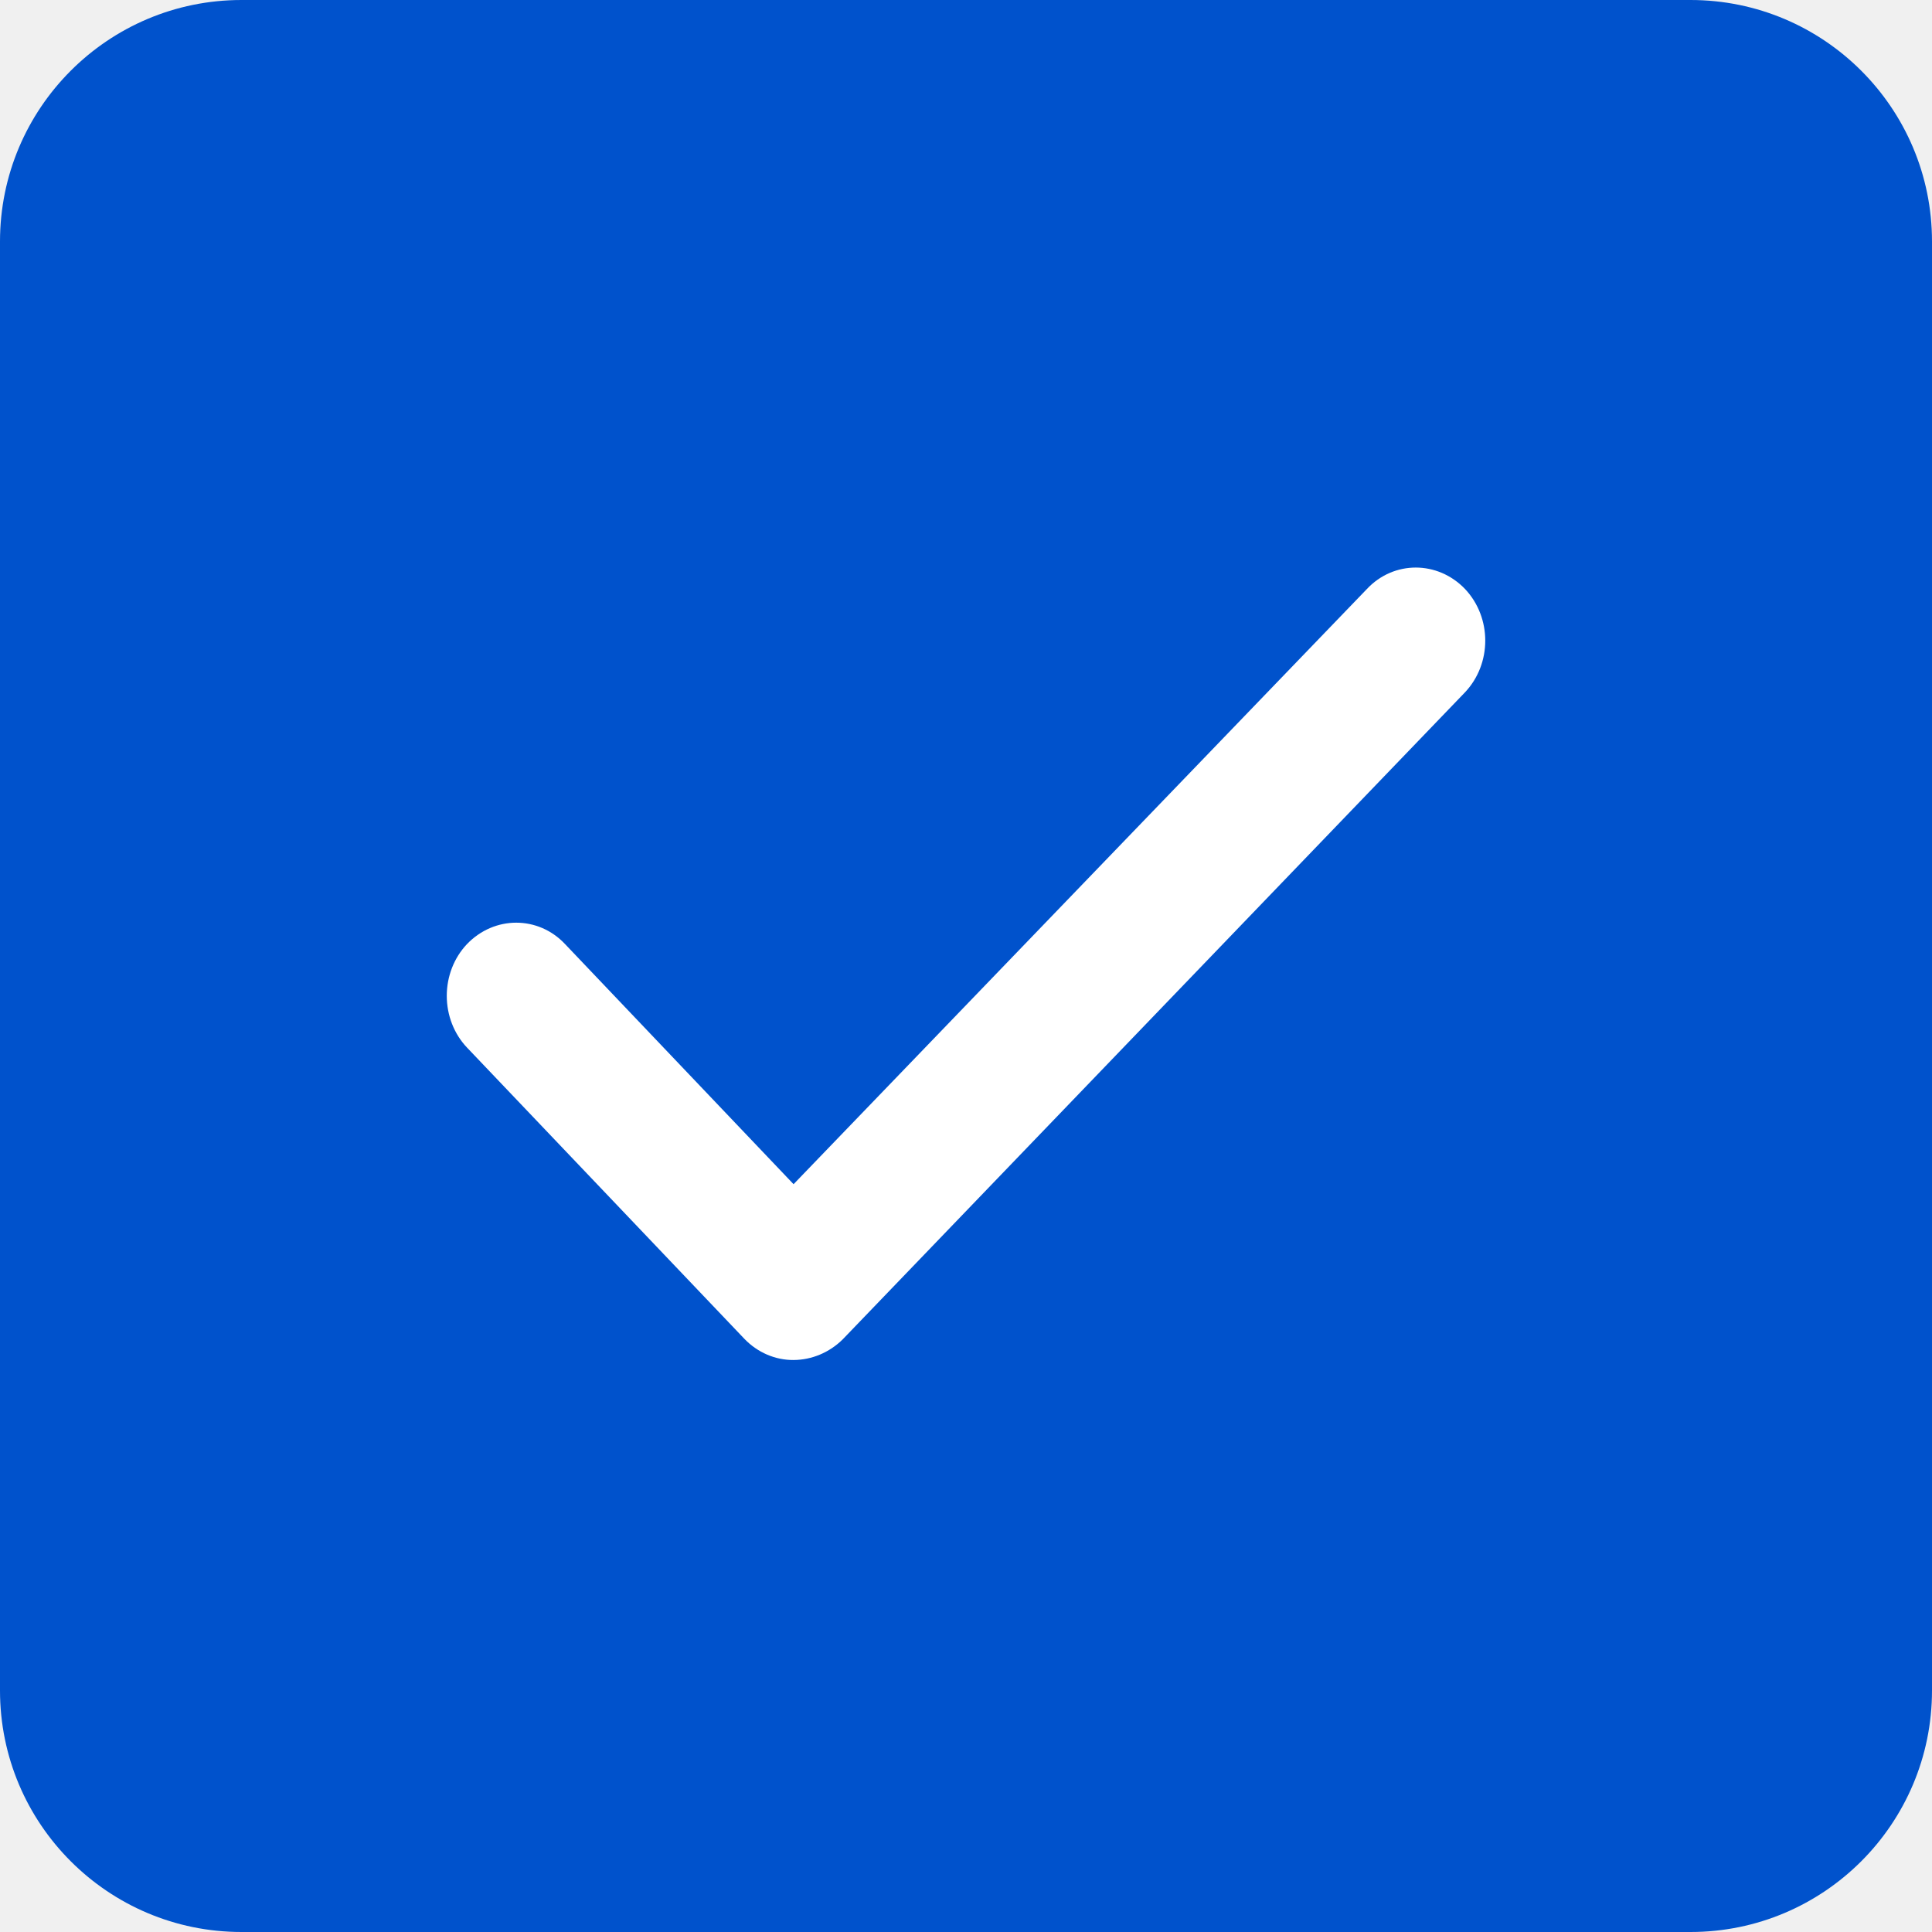
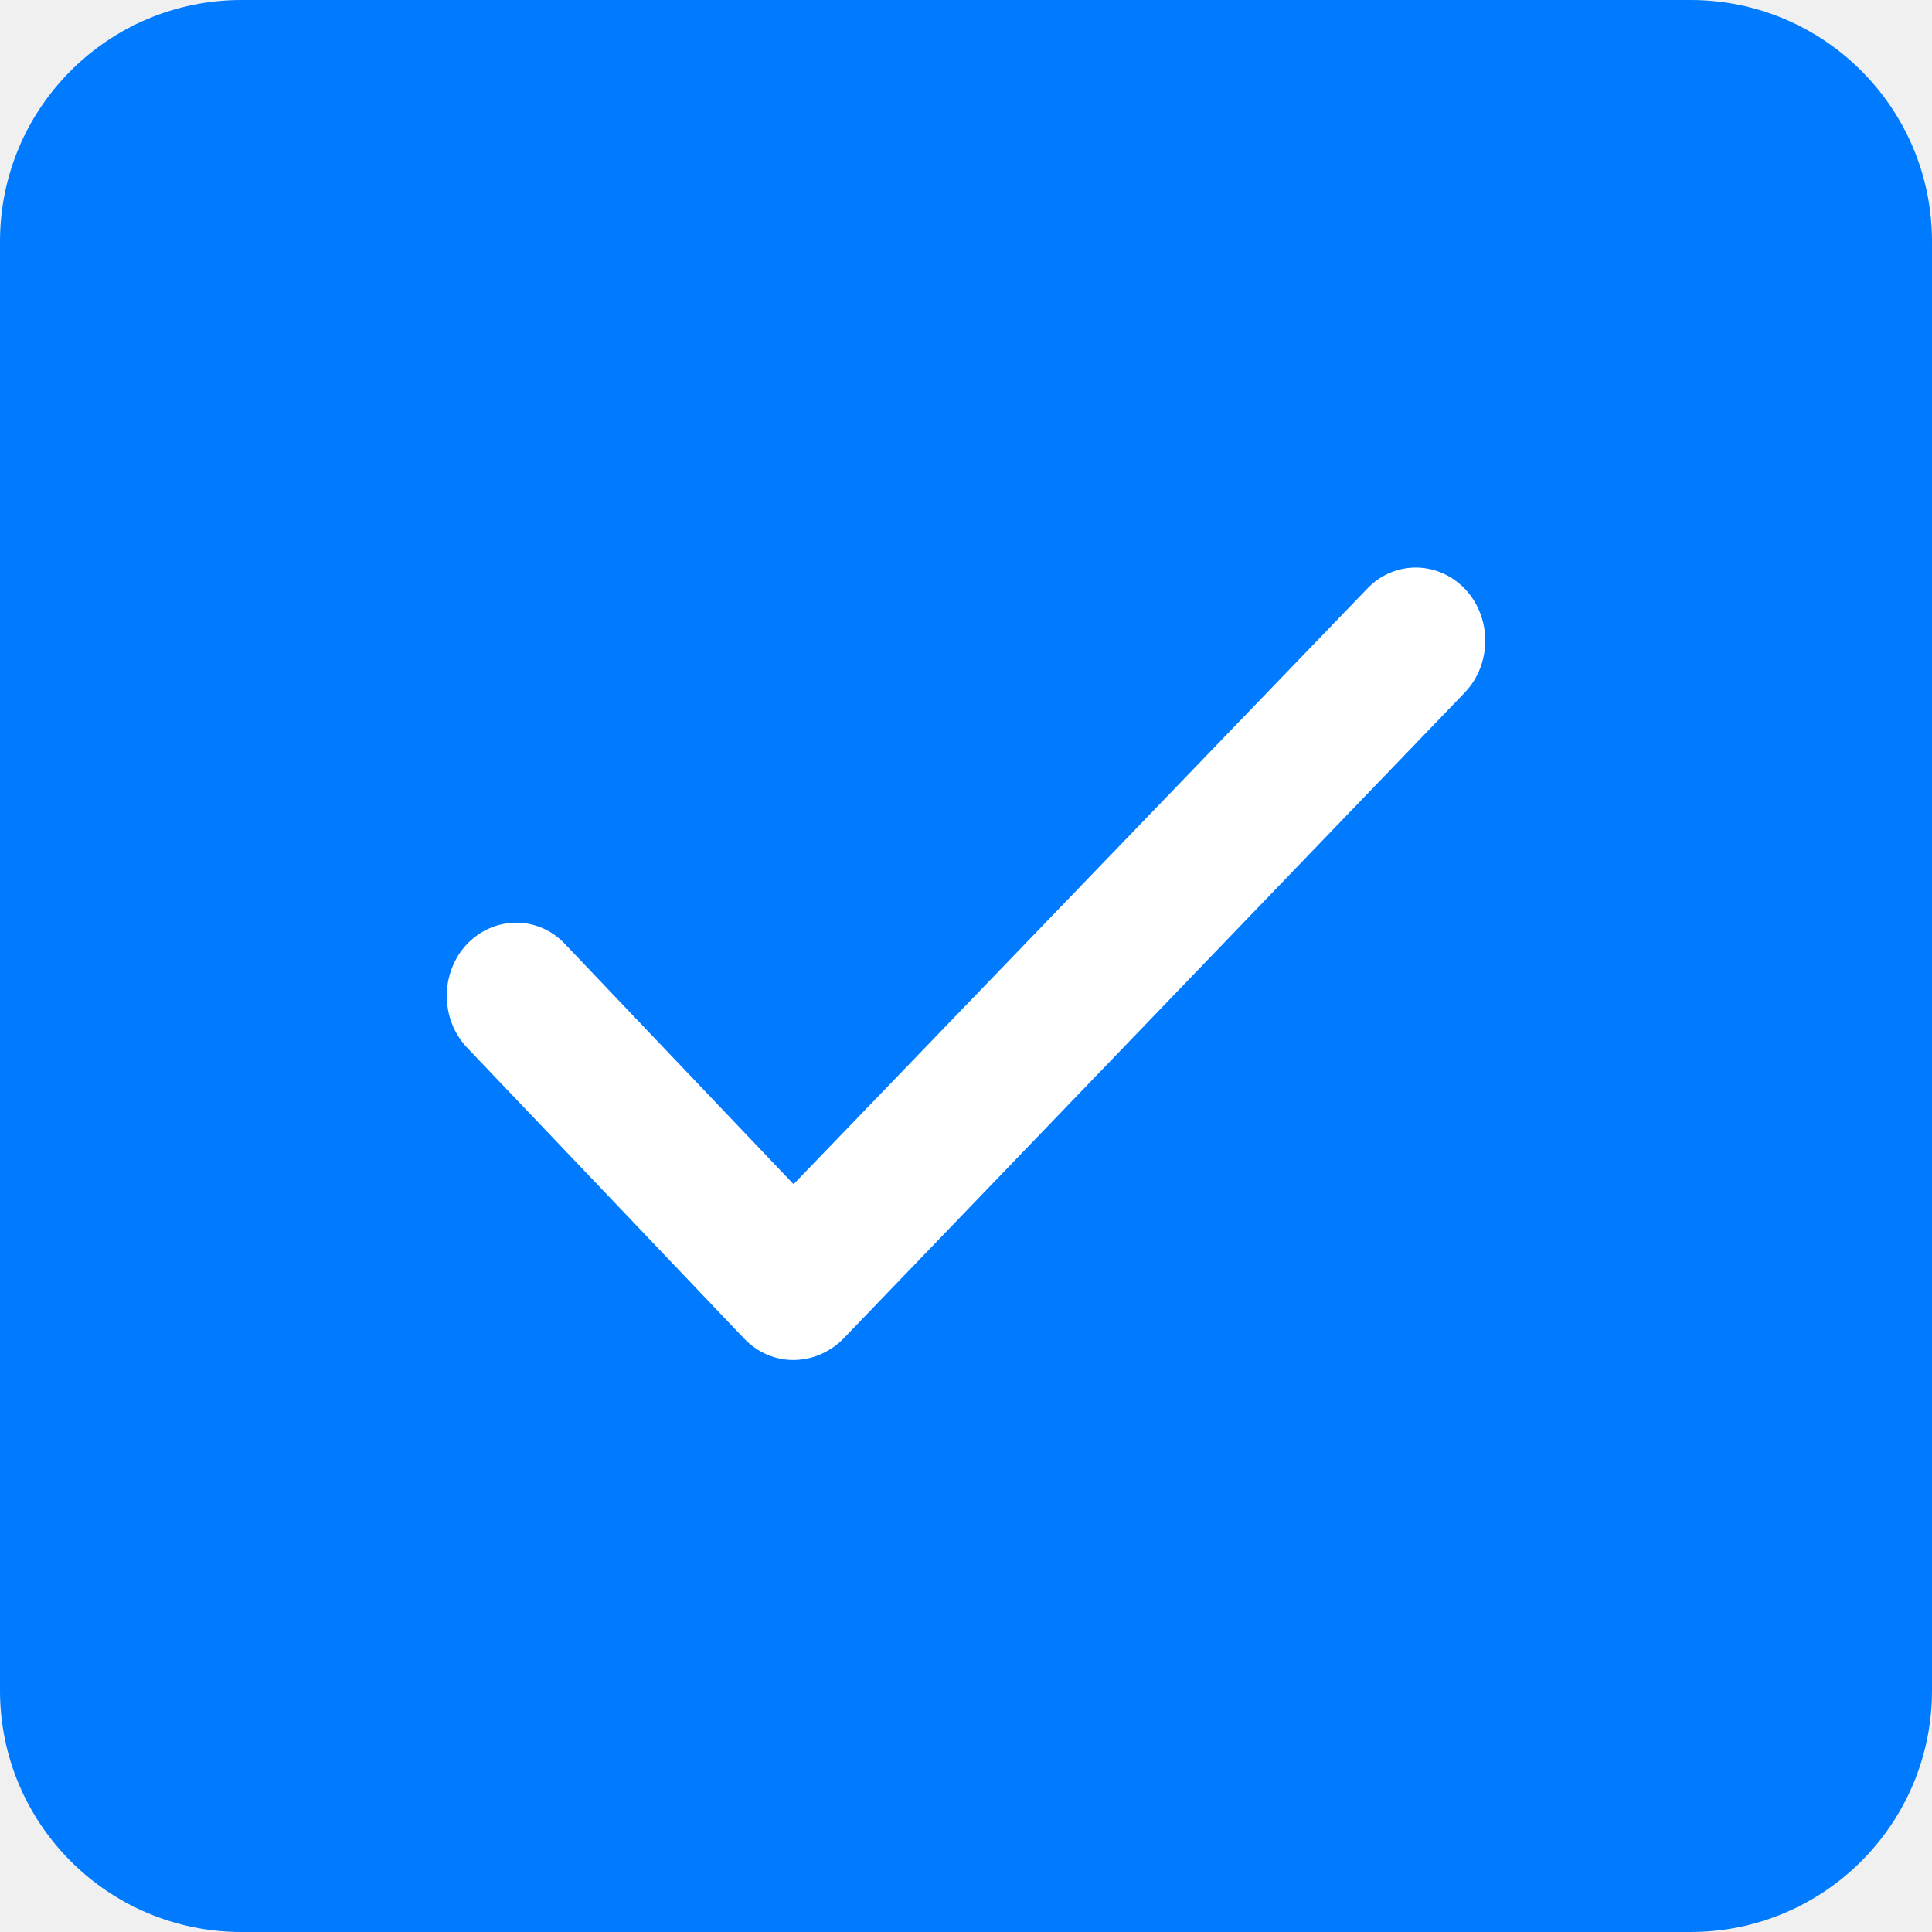
<svg xmlns="http://www.w3.org/2000/svg" width="16px" height="16px" viewBox="0 0 16 16" version="1.1">
  <g id="----2.5多选-✅" stroke="none" stroke-width="1" fill="none" fill-rule="evenodd">
    <g id="多选" transform="translate(-774, -428)">
      <g id="编组-5" transform="translate(666, 423)">
        <g id="Icon/Checkbox-Selected" transform="translate(108, 5)">
          <g id="save" />
          <rect id="矩形" fill="#000000" fill-rule="nonzero" opacity="0" x="0" y="0" width="16" height="16" />
-           <rect id="Rectangle-271" fill="#0052CC" x="0" y="0" width="16" height="16" rx="2" />
+           <rect id="Rectangle-271" fill="#007aff" x="0" y="0" width="16" height="16" rx="2" />
          <path d="M3.867,8.675 C3.76,8.562 3.7,8.408 3.7,8.247 C3.7,8.086 3.76,7.932 3.867,7.819 C4.094,7.582 4.458,7.582 4.68,7.819 L6.572,9.807 L11.32,4.878 C11.542,4.641 11.906,4.641 12.133,4.878 C12.356,5.115 12.356,5.496 12.133,5.733 L6.978,11.093 C6.867,11.202 6.722,11.262 6.572,11.263 C6.42,11.264 6.274,11.201 6.165,11.088 L3.867,8.675 Z" id="Shape-Copy" fill="#FFFFFF" fill-rule="nonzero" />
        </g>
      </g>
    </g>
  </g>
</svg>
